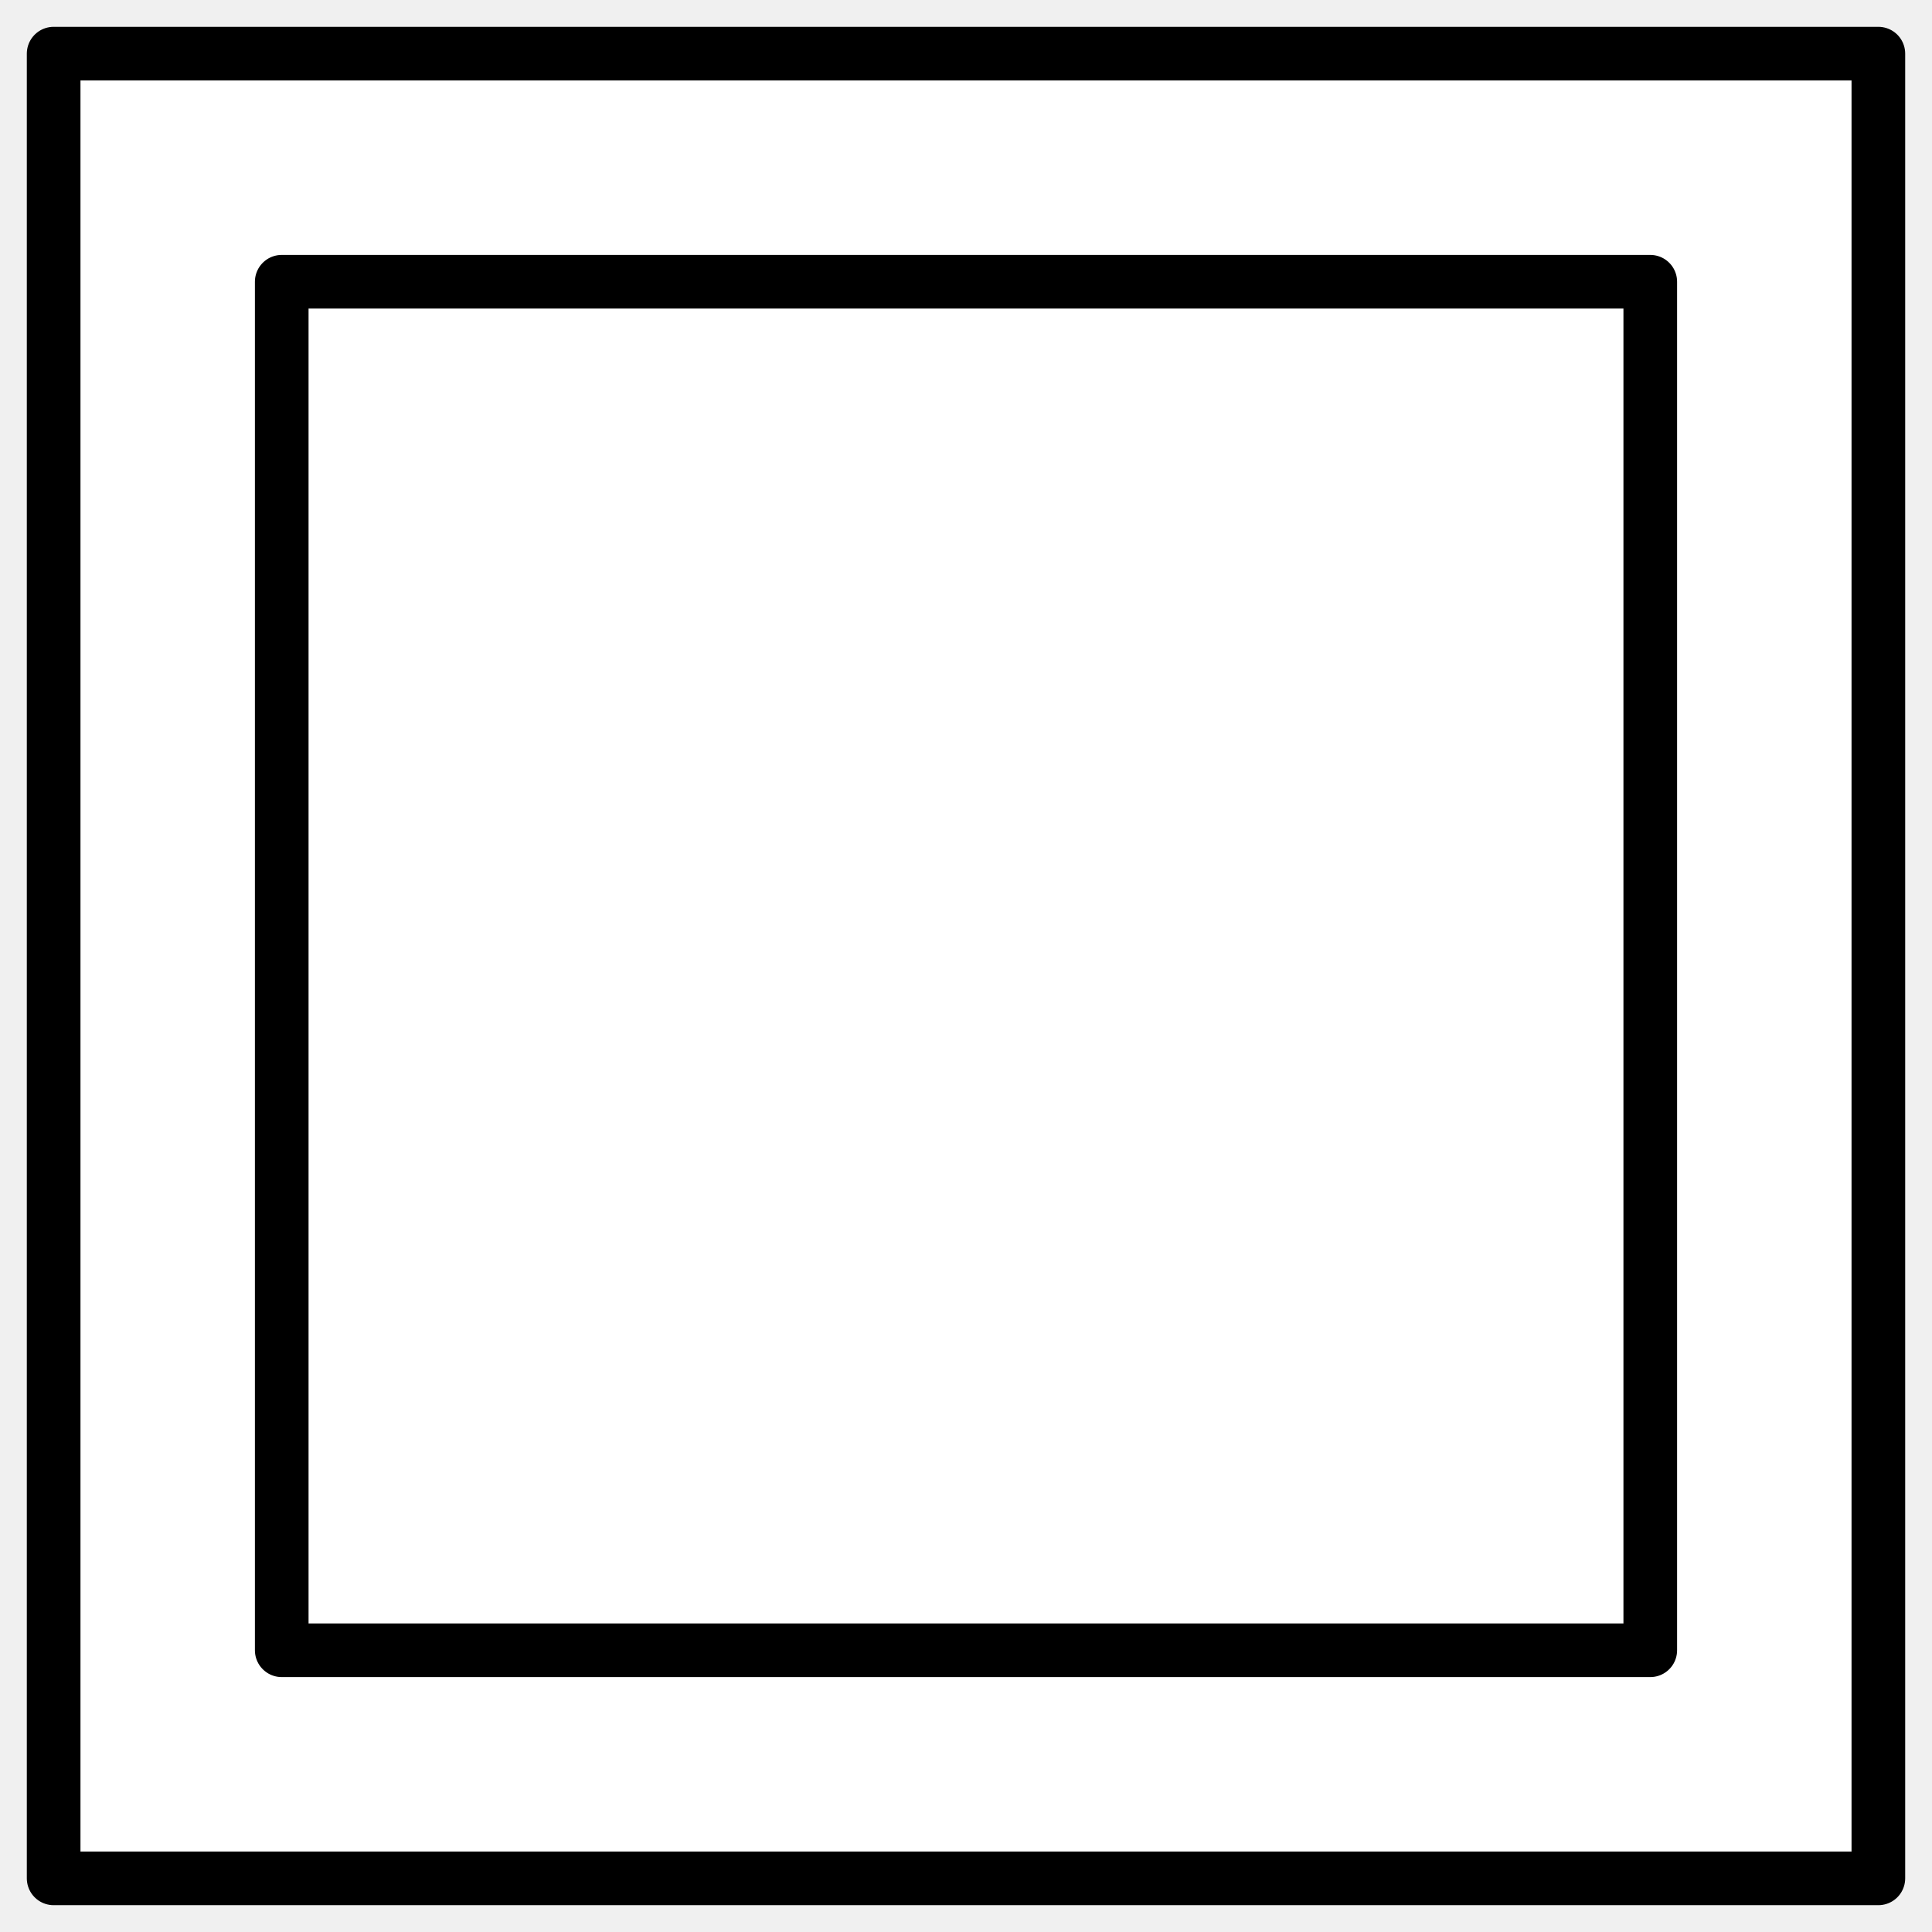
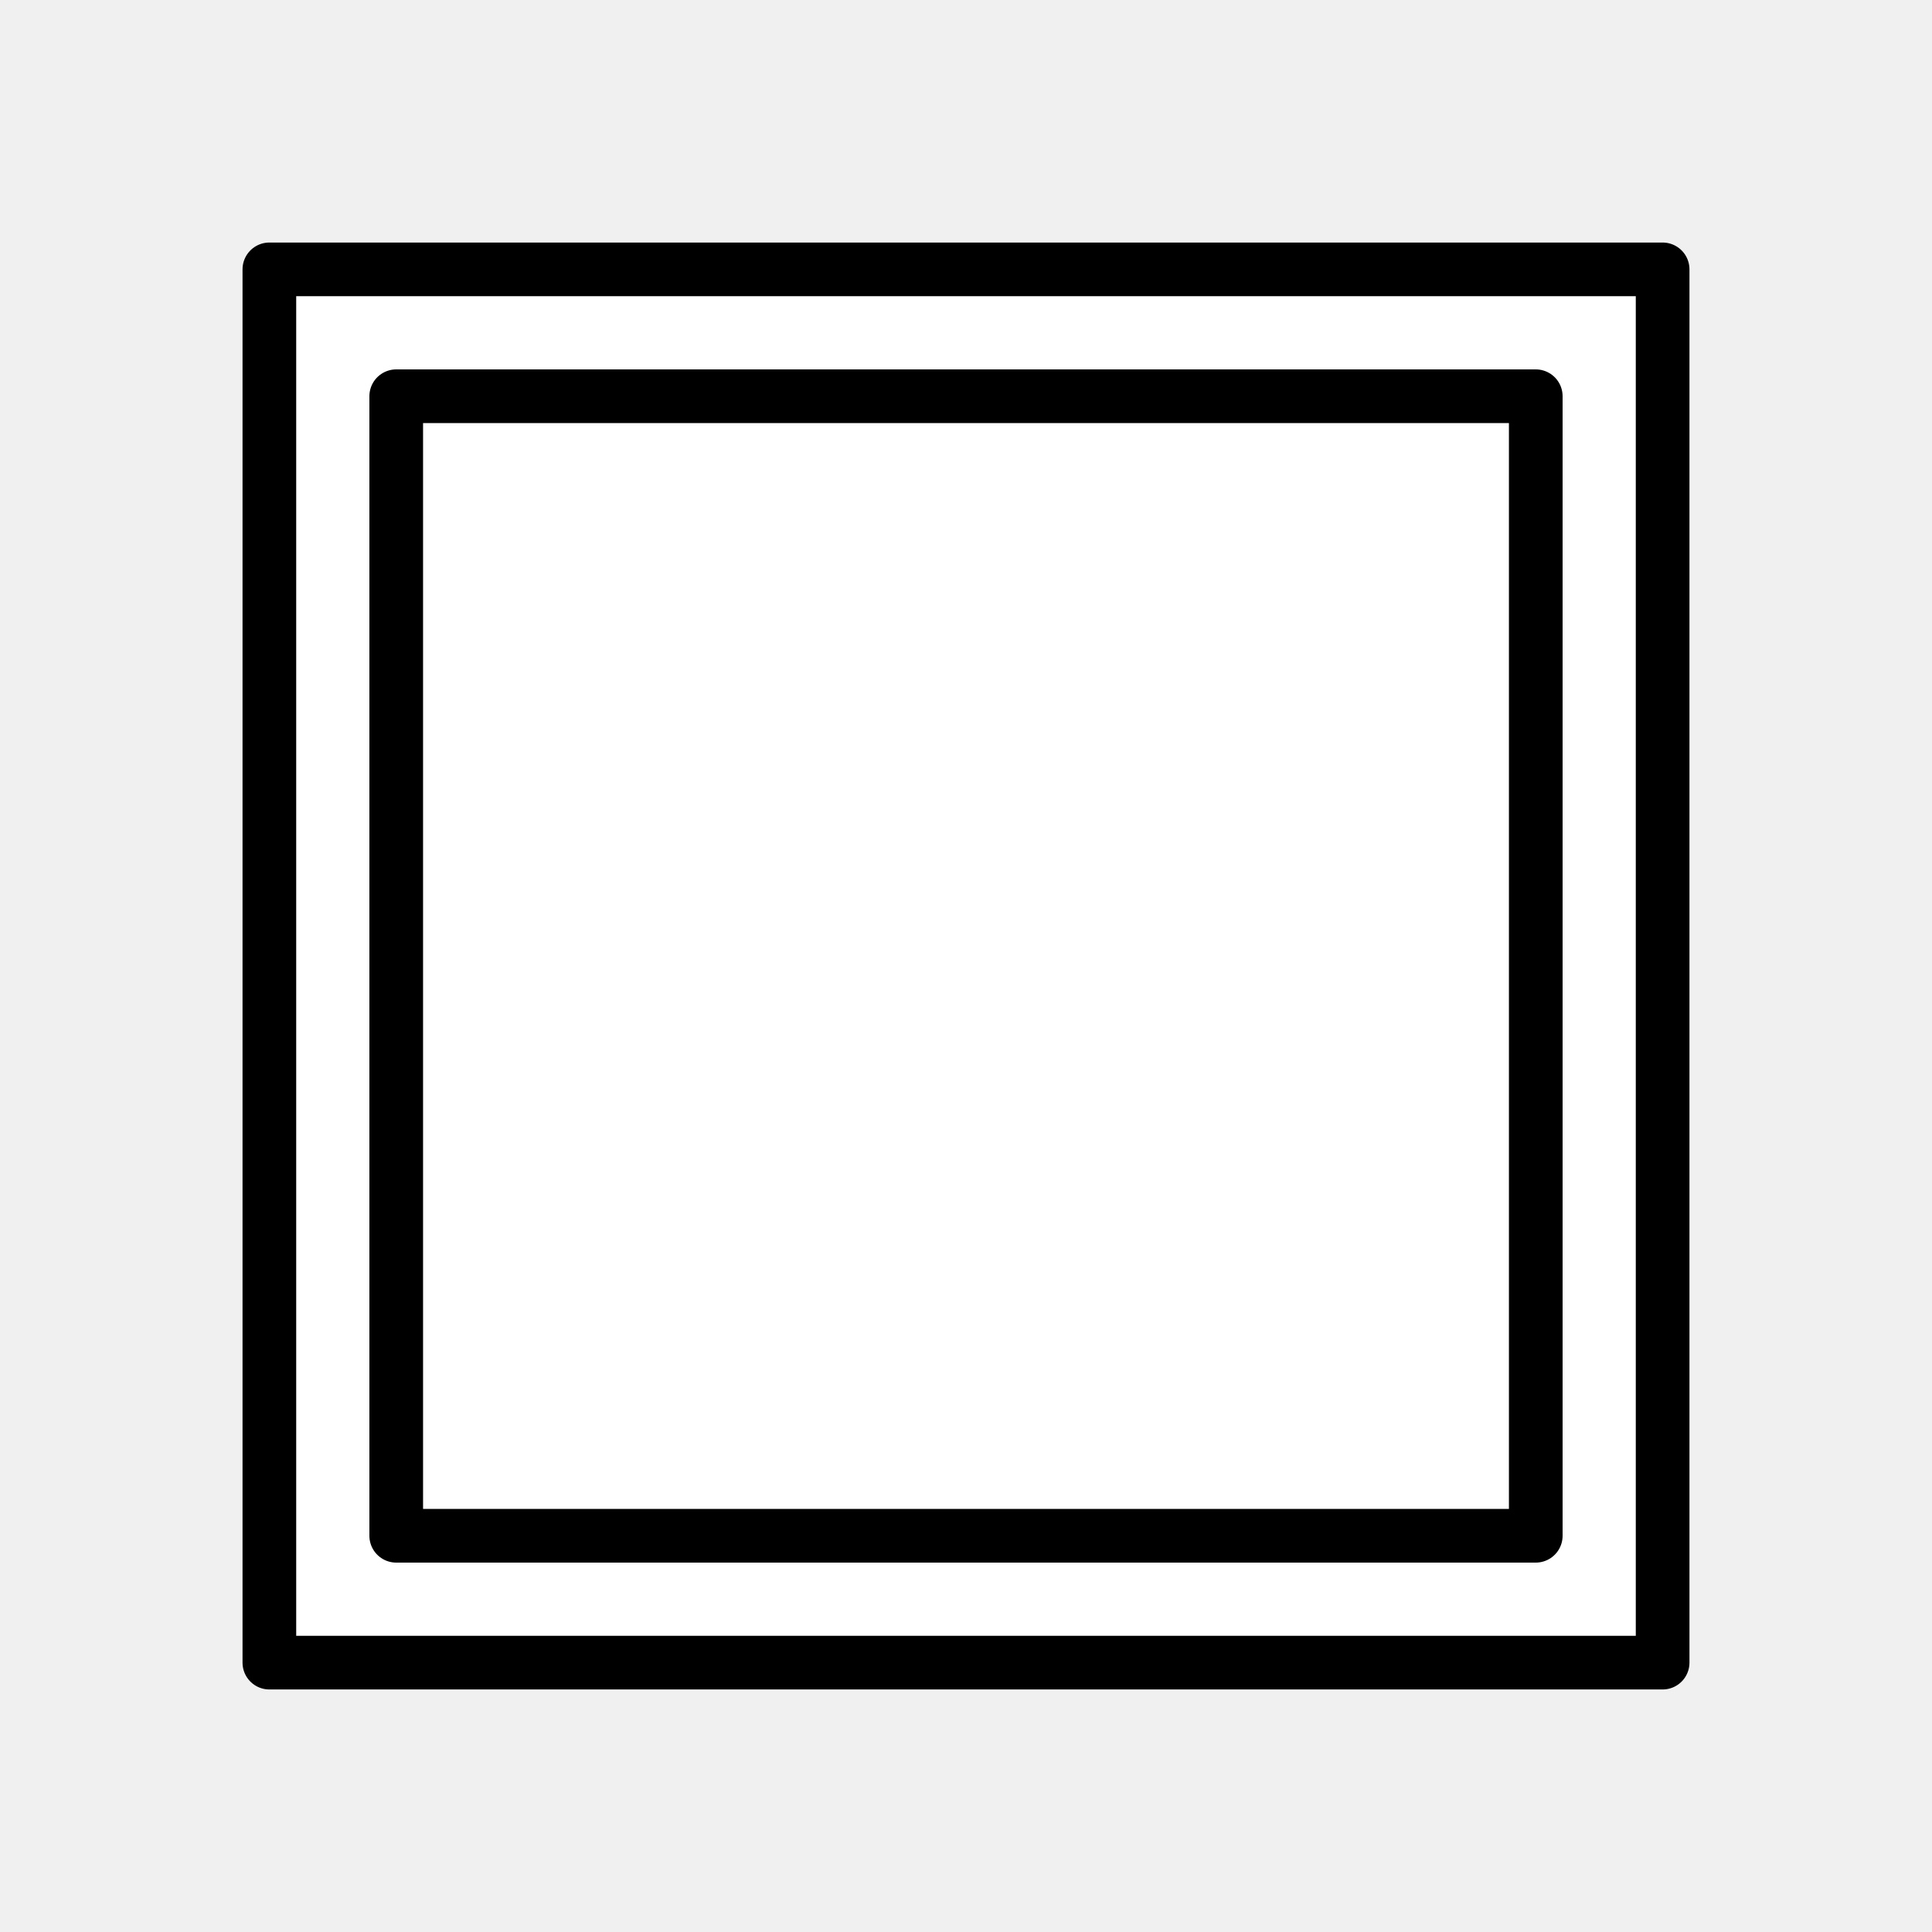
- <svg xmlns="http://www.w3.org/2000/svg" xmlns:ns1="http://schemas.microsoft.com/visio/2003/SVGExtensions/" width="0.5in" height="0.5in" viewBox="0 0 36.016 36.016" xml:space="preserve" color-interpolation-filters="sRGB" class="st2">
-   <ns1:documentProperties ns1:langID="1036" ns1:metric="true" ns1:viewMarkup="false" />
-   <style type="text/css">
- 	
- 		.st1 {fill:#ffffff;stroke:#000000;stroke-linecap:round;stroke-linejoin:round;stroke-width:1}
- 		.st2 {fill:none;fill-rule:evenodd;font-size:12;overflow:visible;stroke-linecap:square;stroke-miterlimit:3}
- 	
- 	</style>
-   <g ns1:mID="0" ns1:index="1" ns1:groupContext="foregroundPage">
-     <ns1:pageProperties ns1:drawingScale="0.0393701" ns1:pageScale="0.0393701" ns1:drawingUnits="24" ns1:shadowOffsetX="8.50394" ns1:shadowOffsetY="-8.50394" />
-     <g id="shape1-1" ns1:mID="1" ns1:groupContext="shape" transform="translate(1,-1)">
-       <rect x="0" y="2" width="34.016" height="34.016" class="st1" />
-     </g>
-     <g id="shape2-3" ns1:mID="2" ns1:groupContext="shape" transform="translate(5.25197,-5.25197)">
-       <rect x="0" y="10.504" width="25.512" height="25.512" class="st1" />
-     </g>
+ <svg xmlns="http://www.w3.org/2000/svg" width="68pt" height="68pt" viewBox="0 0 68 68" version="1.1" id="svg2">
+   <defs id="defs11" />
+   <g id="surface1" transform="translate(7.813822,-7.845054)">
+     <path style="fill:#ffffff;fill-opacity:1;fill-rule:evenodd;stroke:#000000;stroke-width:1.889;stroke-linecap:round;stroke-linejoin:round;stroke-miterlimit:3;stroke-opacity:1;stroke-dasharray:none" d="m 1.667,17.326 49.038,0 0,49.038 -49.038,0 z" id="path5" />
+     <path style="fill:#ffffff;fill-opacity:1;fill-rule:evenodd;stroke:#000000;stroke-width:1.889;stroke-linecap:round;stroke-linejoin:round;stroke-miterlimit:3;stroke-opacity:1;stroke-dasharray:none" d="m 6.132,21.791 40.108,0 0,40.108 -40.108,0 z" id="path7" />
  </g>
</svg>
